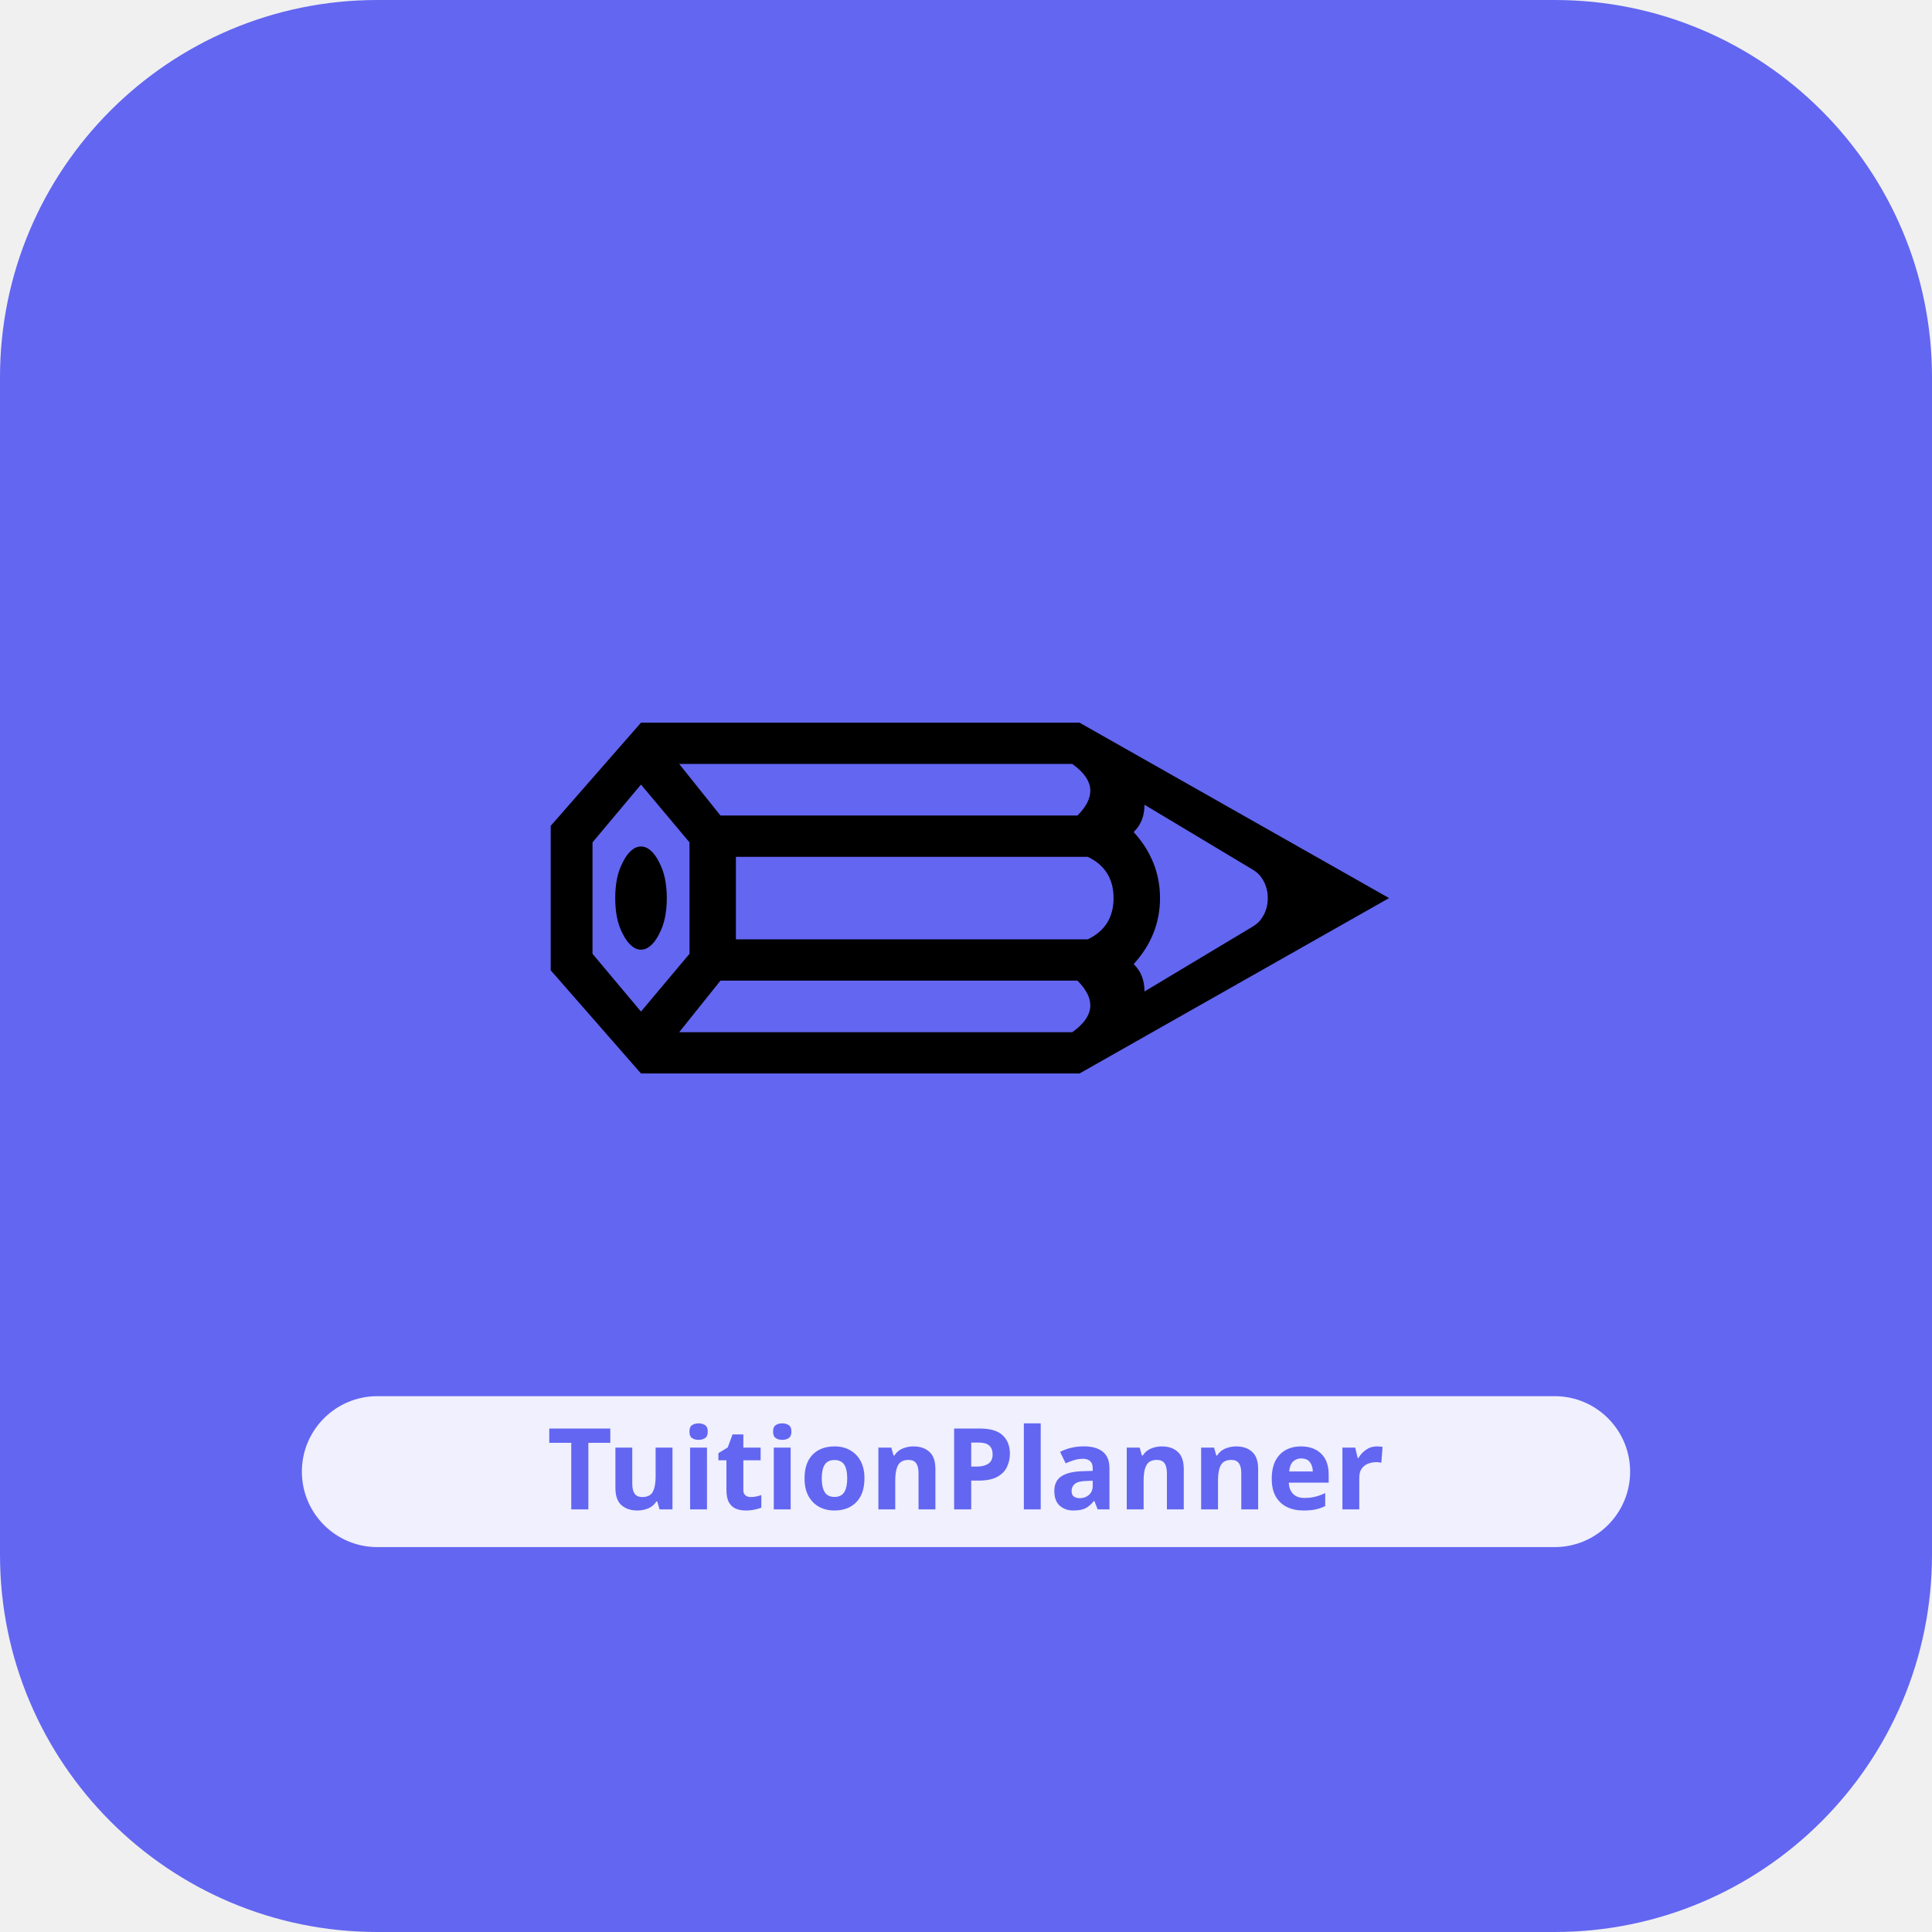
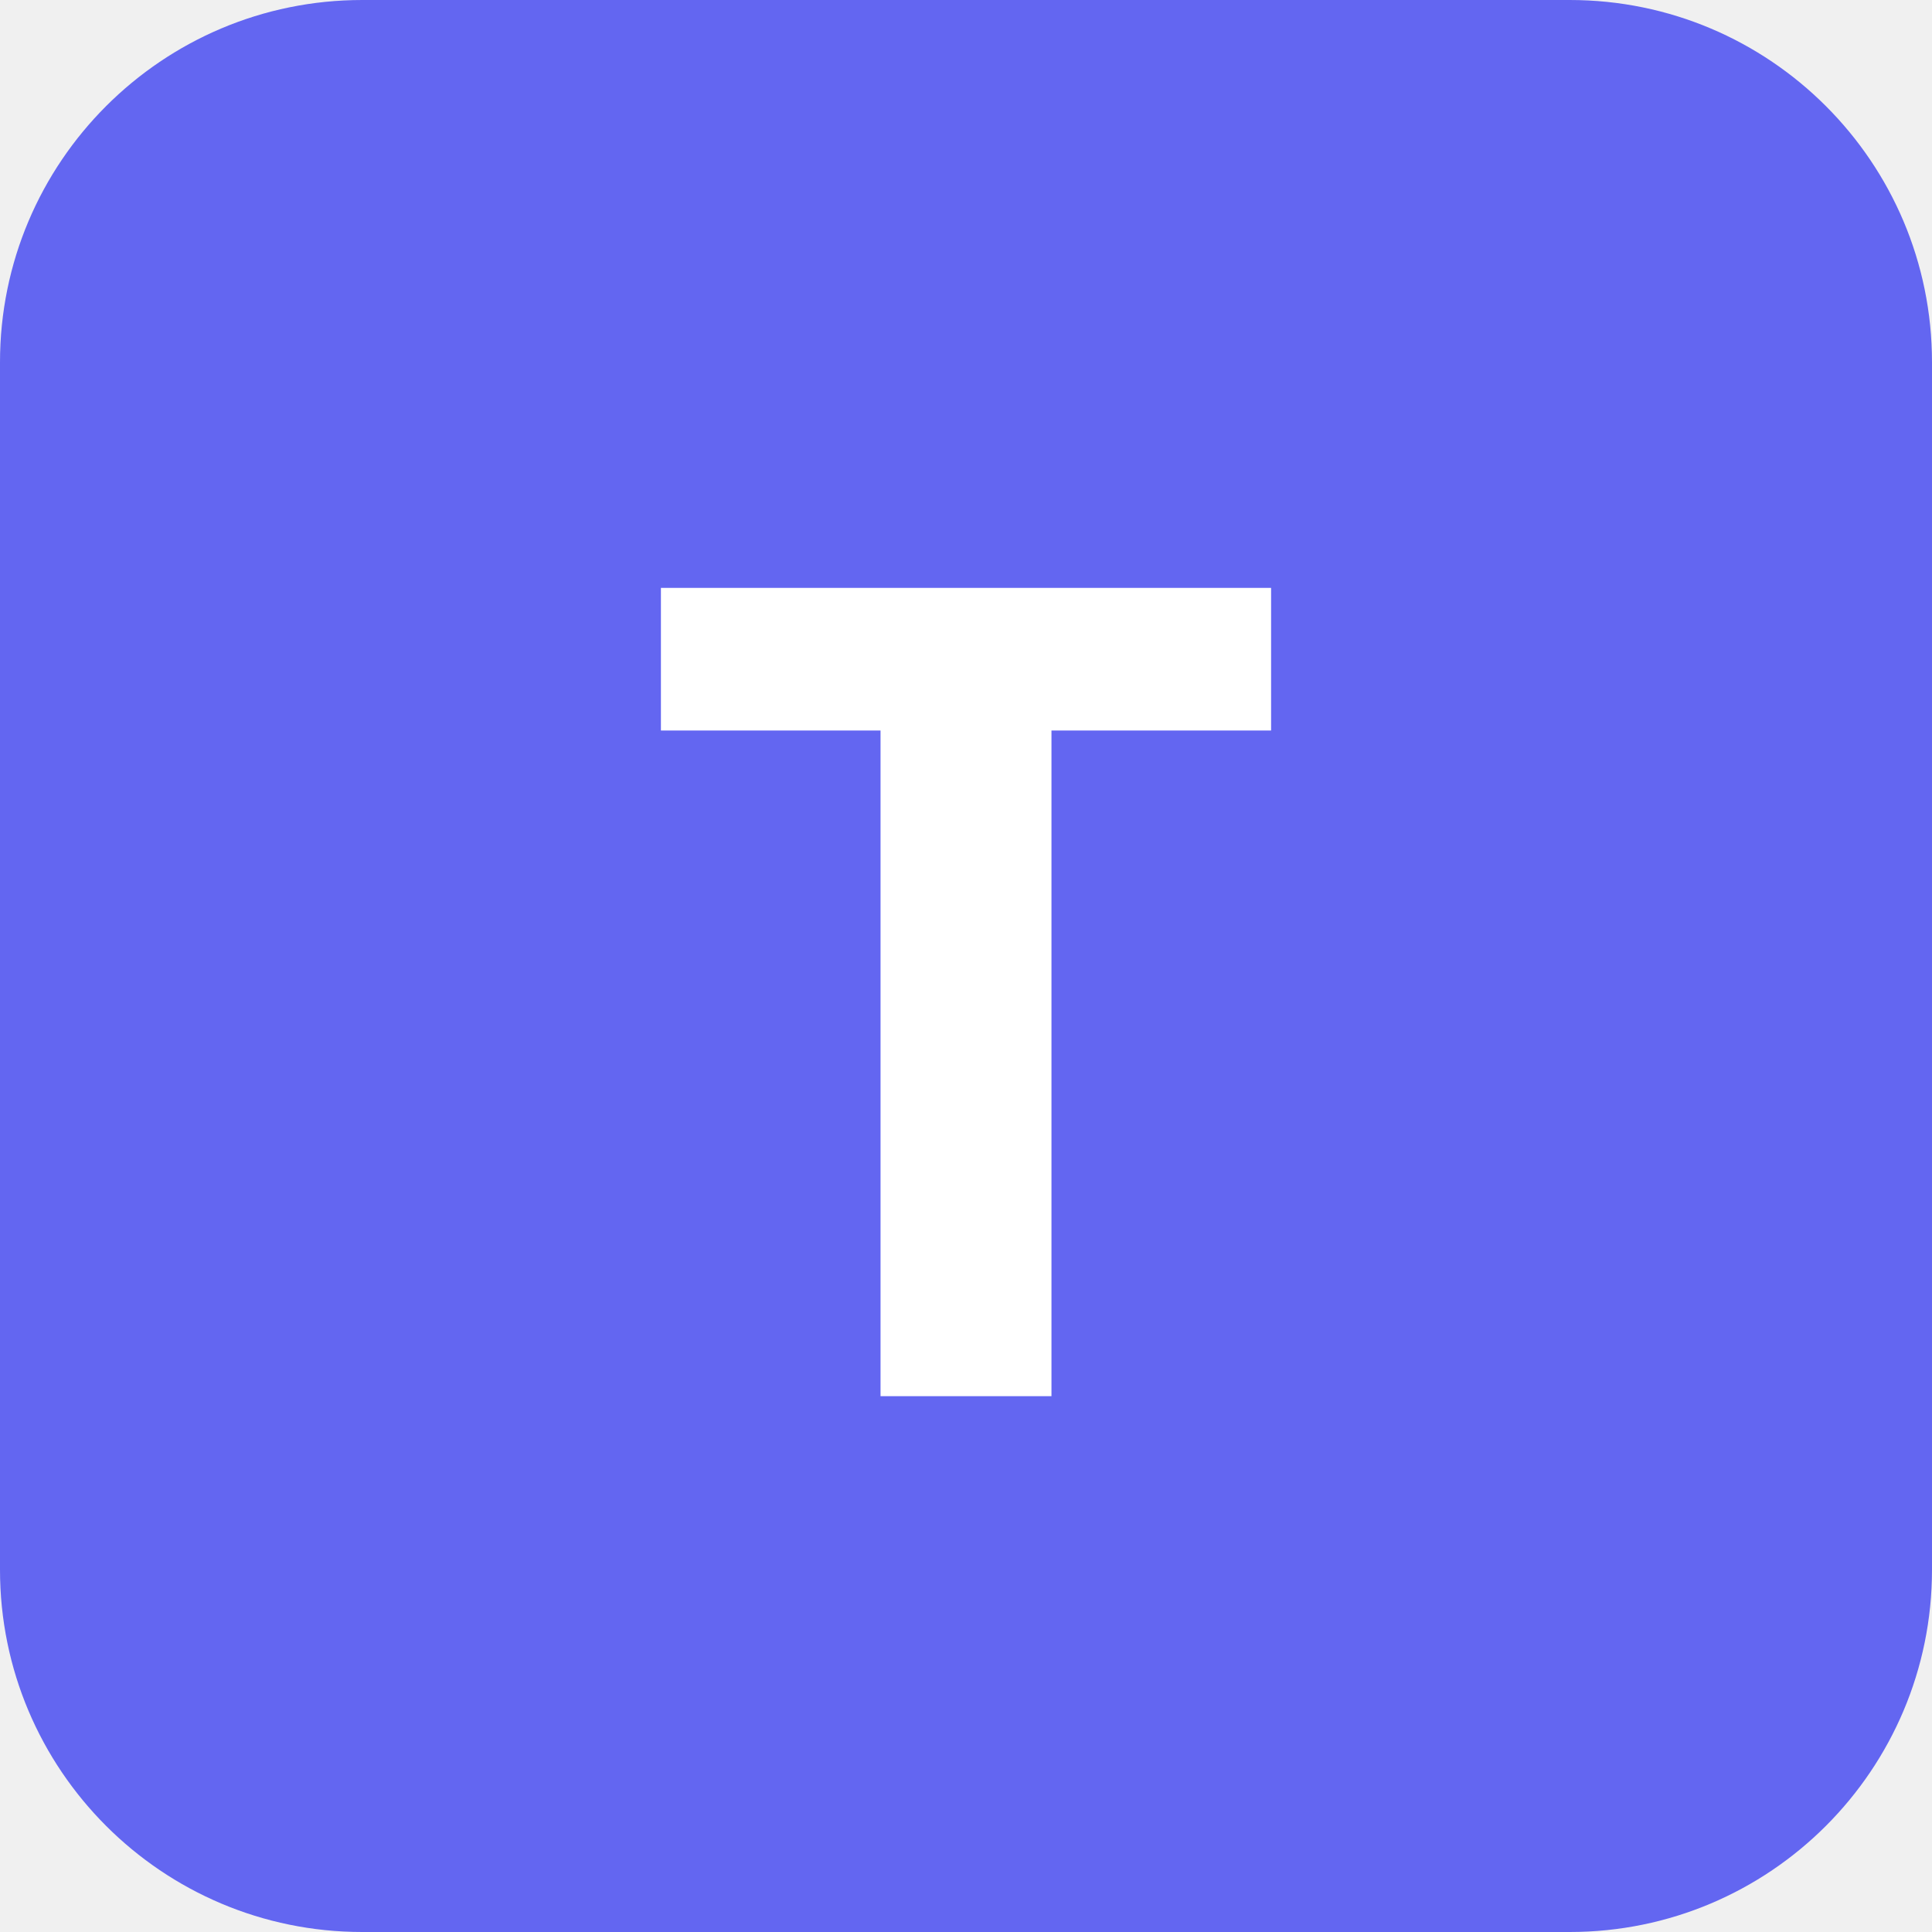
<svg xmlns="http://www.w3.org/2000/svg" viewBox="0 0 512 512">
-   <rect width="512" height="512" rx="100" fill="#6366f1" />
-   <text x="256" y="340" font-size="280" text-anchor="middle" font-family="serif">✏️</text>
-   <rect x="80" y="370" width="352" height="40" rx="20" fill="#ffffff" opacity="0.9" />
-   <text x="256" y="400" font-size="30" text-anchor="middle" font-family="'Segoe UI',sans-serif" font-weight="700" fill="#6366f1">TuitionPlanner</text>
+   <rect width="512" height="512" rx="96" fill="#6366f1" />
+   <text x="256" y="370" font-family="'Segoe UI',system-ui,sans-serif" font-size="300" font-weight="900" fill="white" text-anchor="middle">T</text>
</svg>
